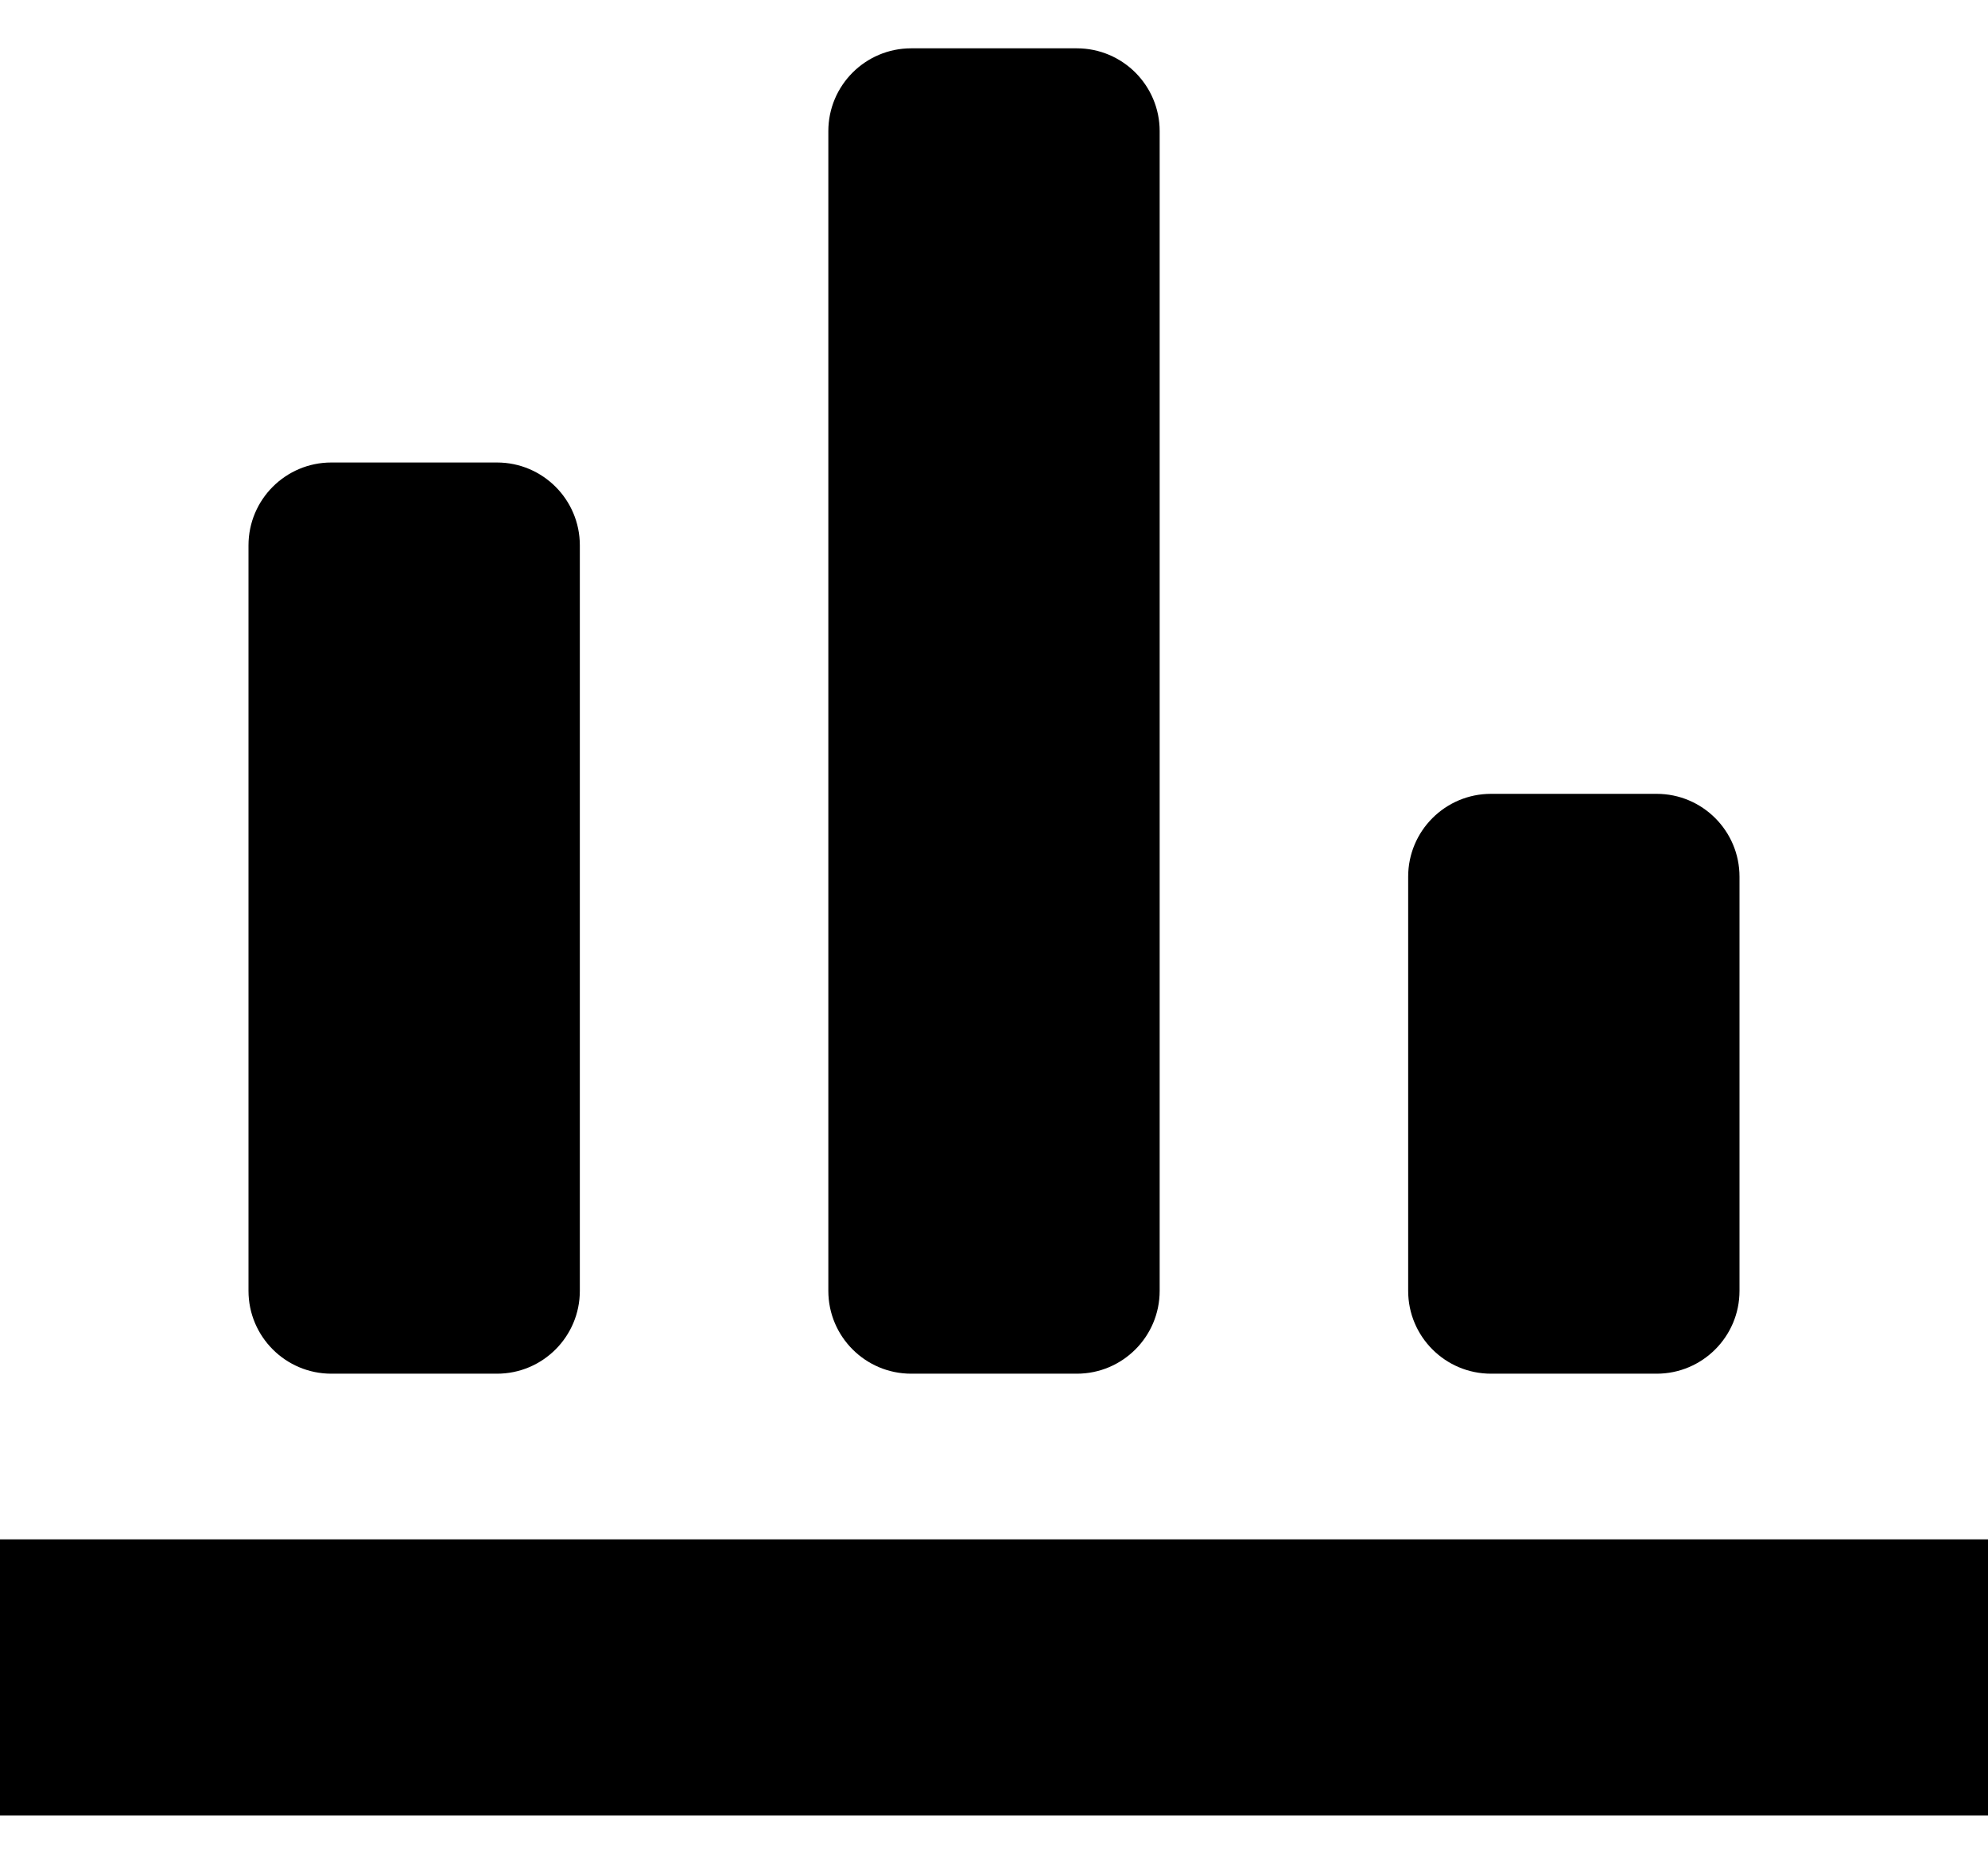
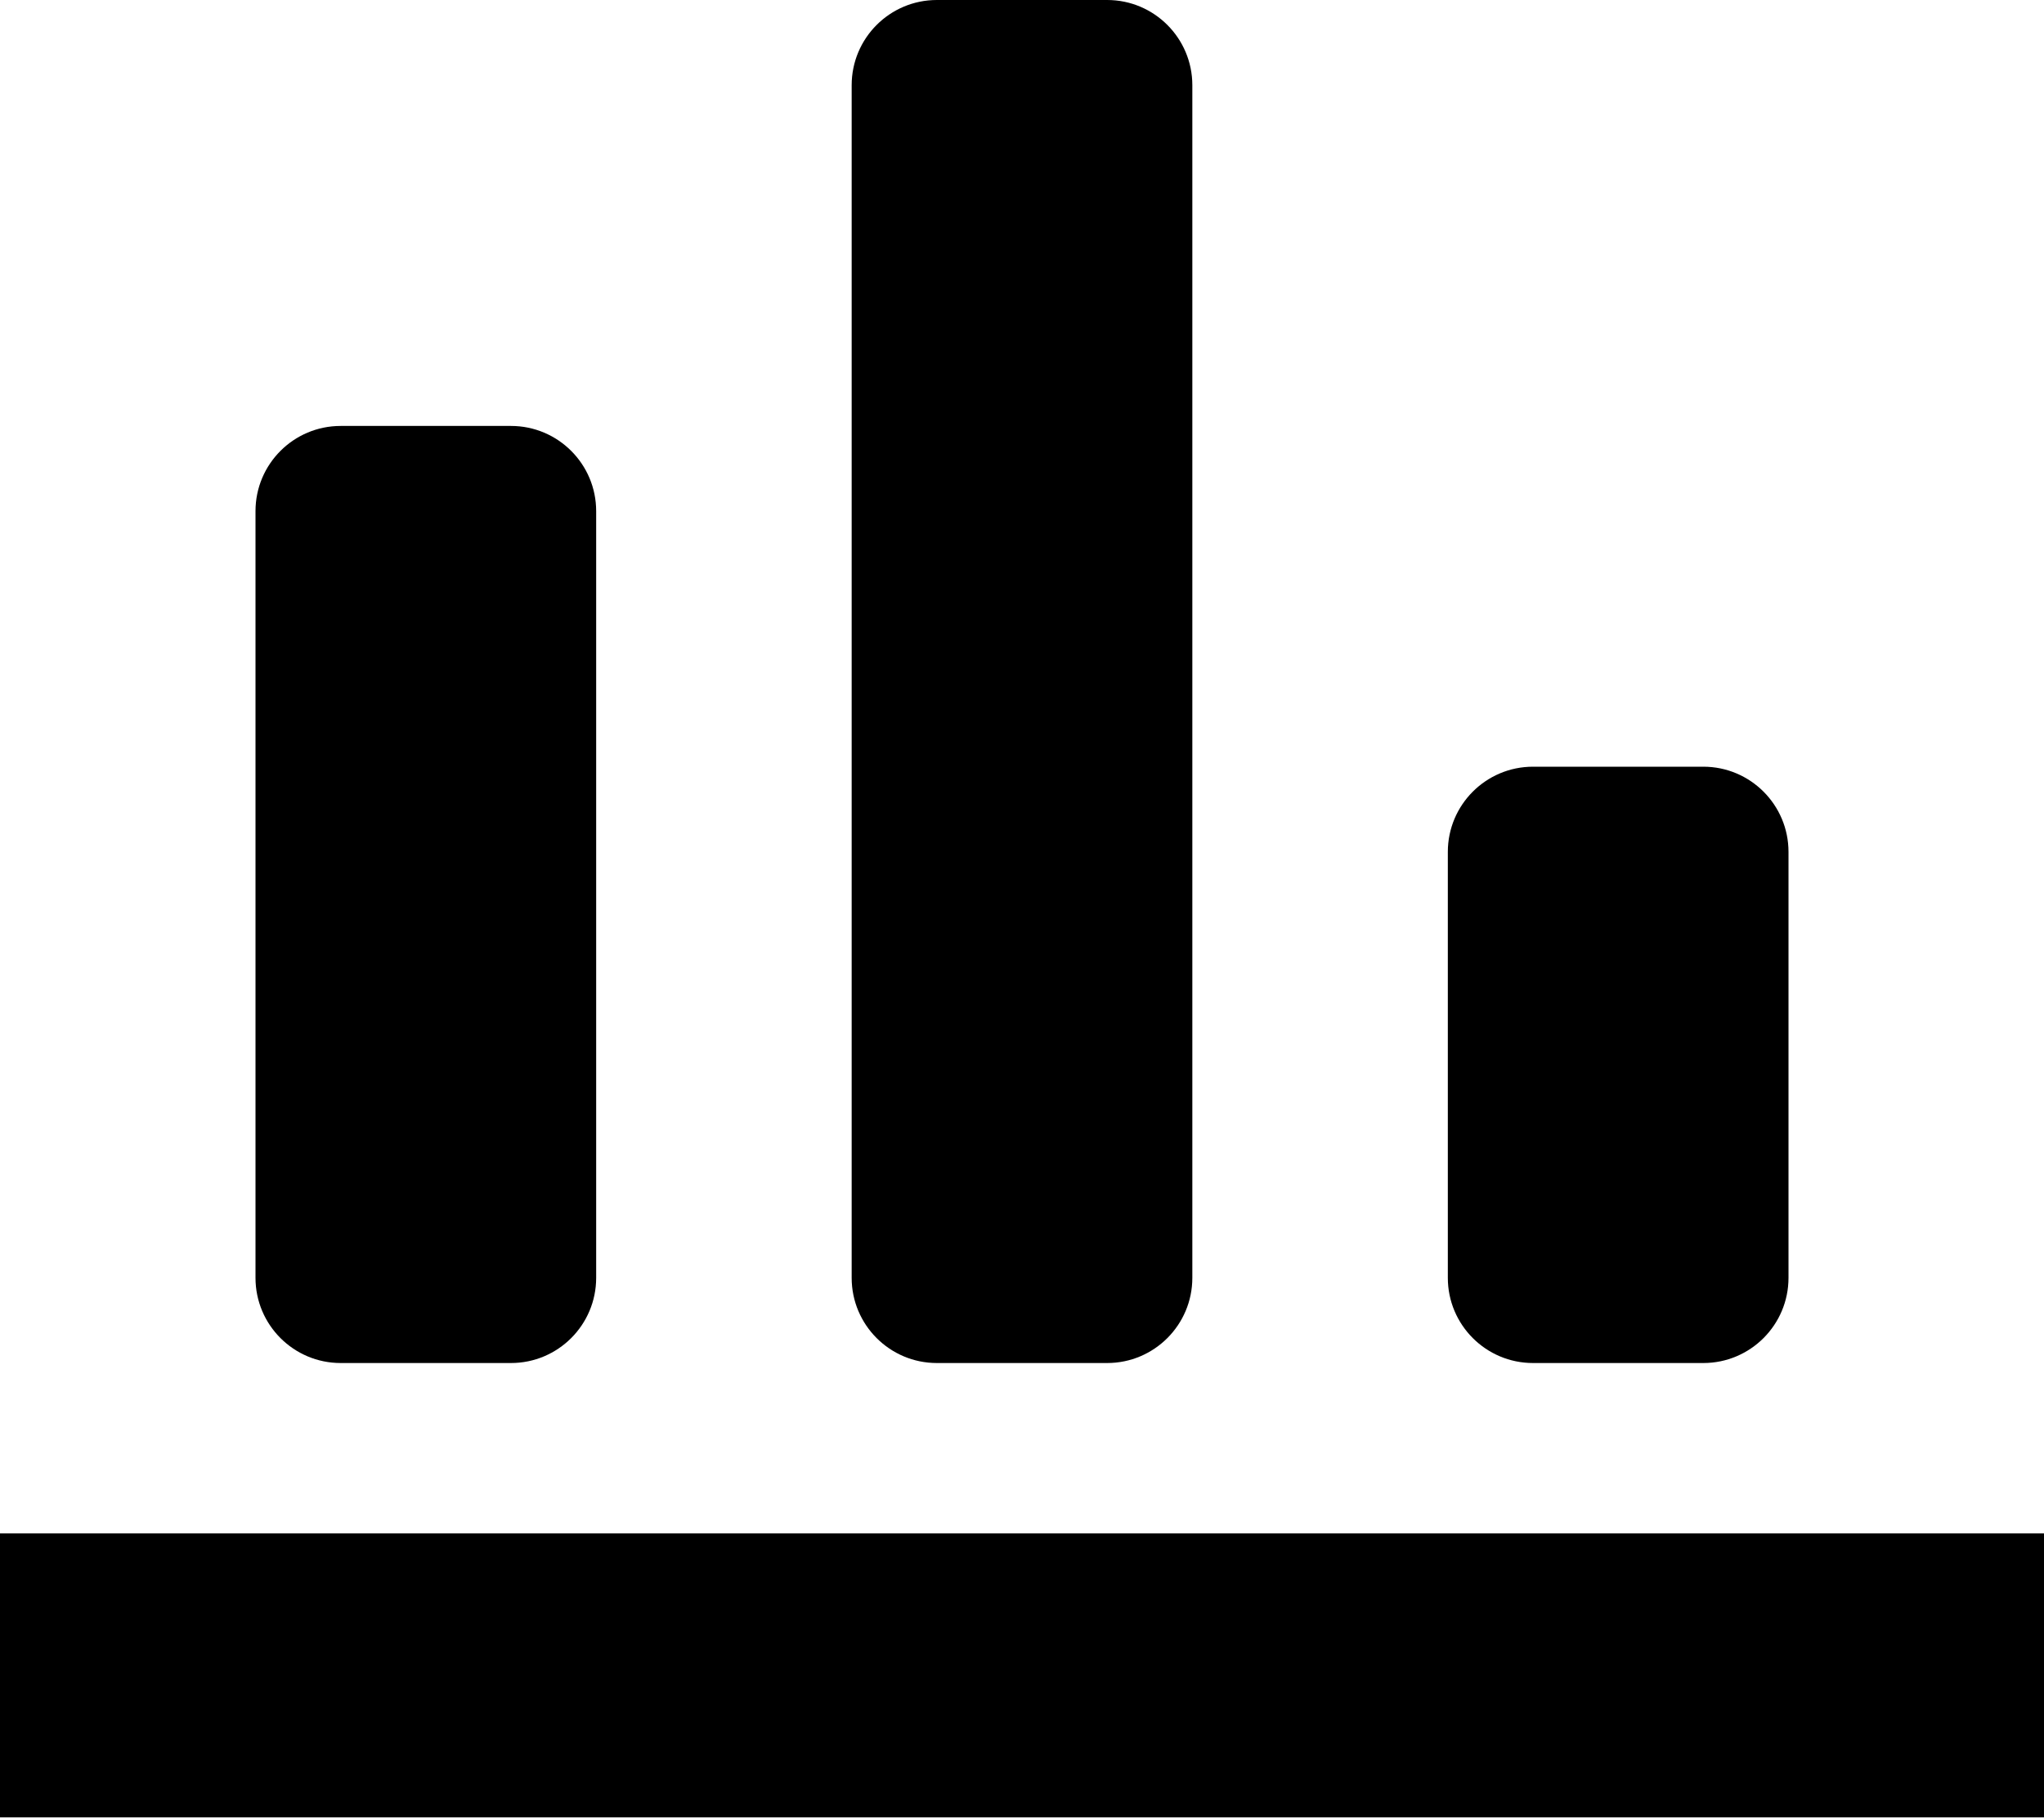
- <svg xmlns="http://www.w3.org/2000/svg" version="1.1" width="16" height="15" viewBox="0 0 36 32">
+ <svg xmlns="http://www.w3.org/2000/svg" version="1.1" width="36" height="32" viewBox="0 0 36 32">
  <path d="M0 27h36v5h-36v-5z" />
  <path d="M6 24h3c0.828 0 1.5-0.672 1.5-1.5v-13.5c0-0.828-0.672-1.5-1.5-1.5h-3c-0.828 0-1.5 0.672-1.5 1.5v13.5c0 0.828 0.672 1.5 1.5 1.5z" />
  <path d="M16.5 24h3c0.828 0 1.5-0.672 1.5-1.5v-21c0-0.828-0.672-1.5-1.5-1.5h-3c-0.828 0-1.5 0.672-1.5 1.5v21c0 0.828 0.672 1.5 1.5 1.5z" />
  <path d="M25.5 15v7.5c0 0.828 0.672 1.5 1.5 1.5h3c0.828 0 1.5-0.672 1.5-1.5v-7.5c0-0.828-0.672-1.5-1.5-1.5h-3c-0.828 0-1.5 0.672-1.5 1.5z" />
</svg>
